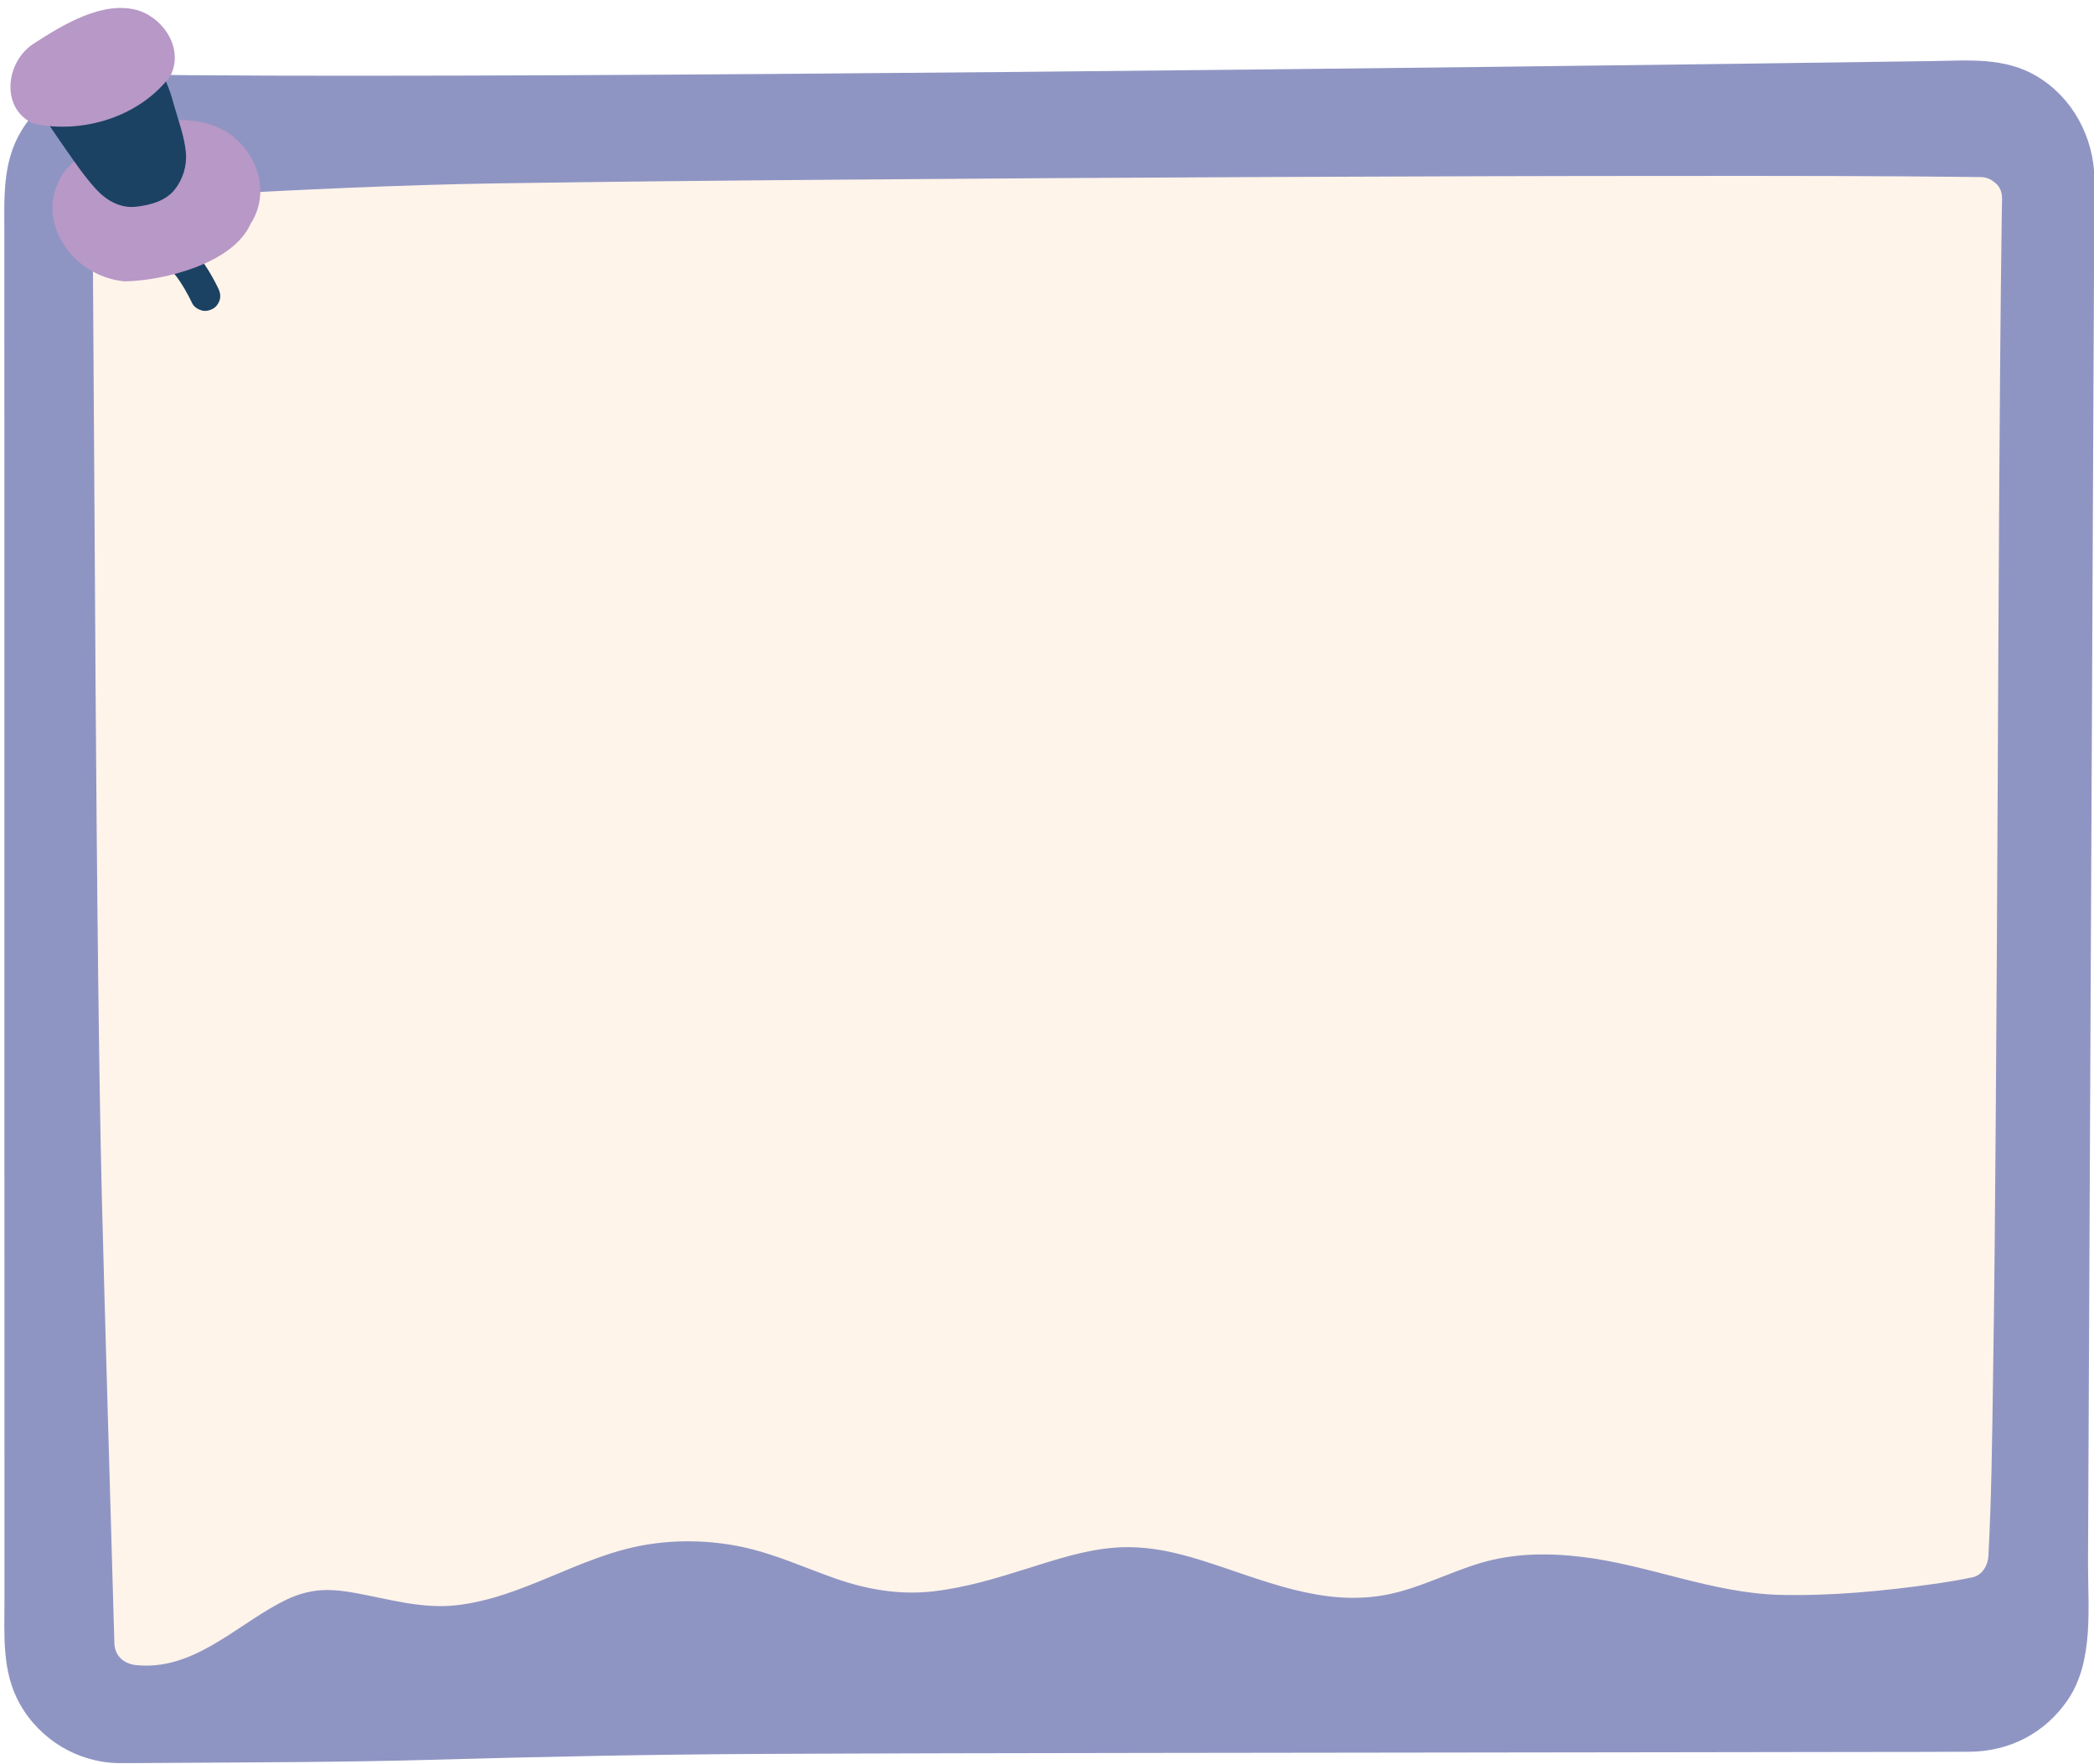
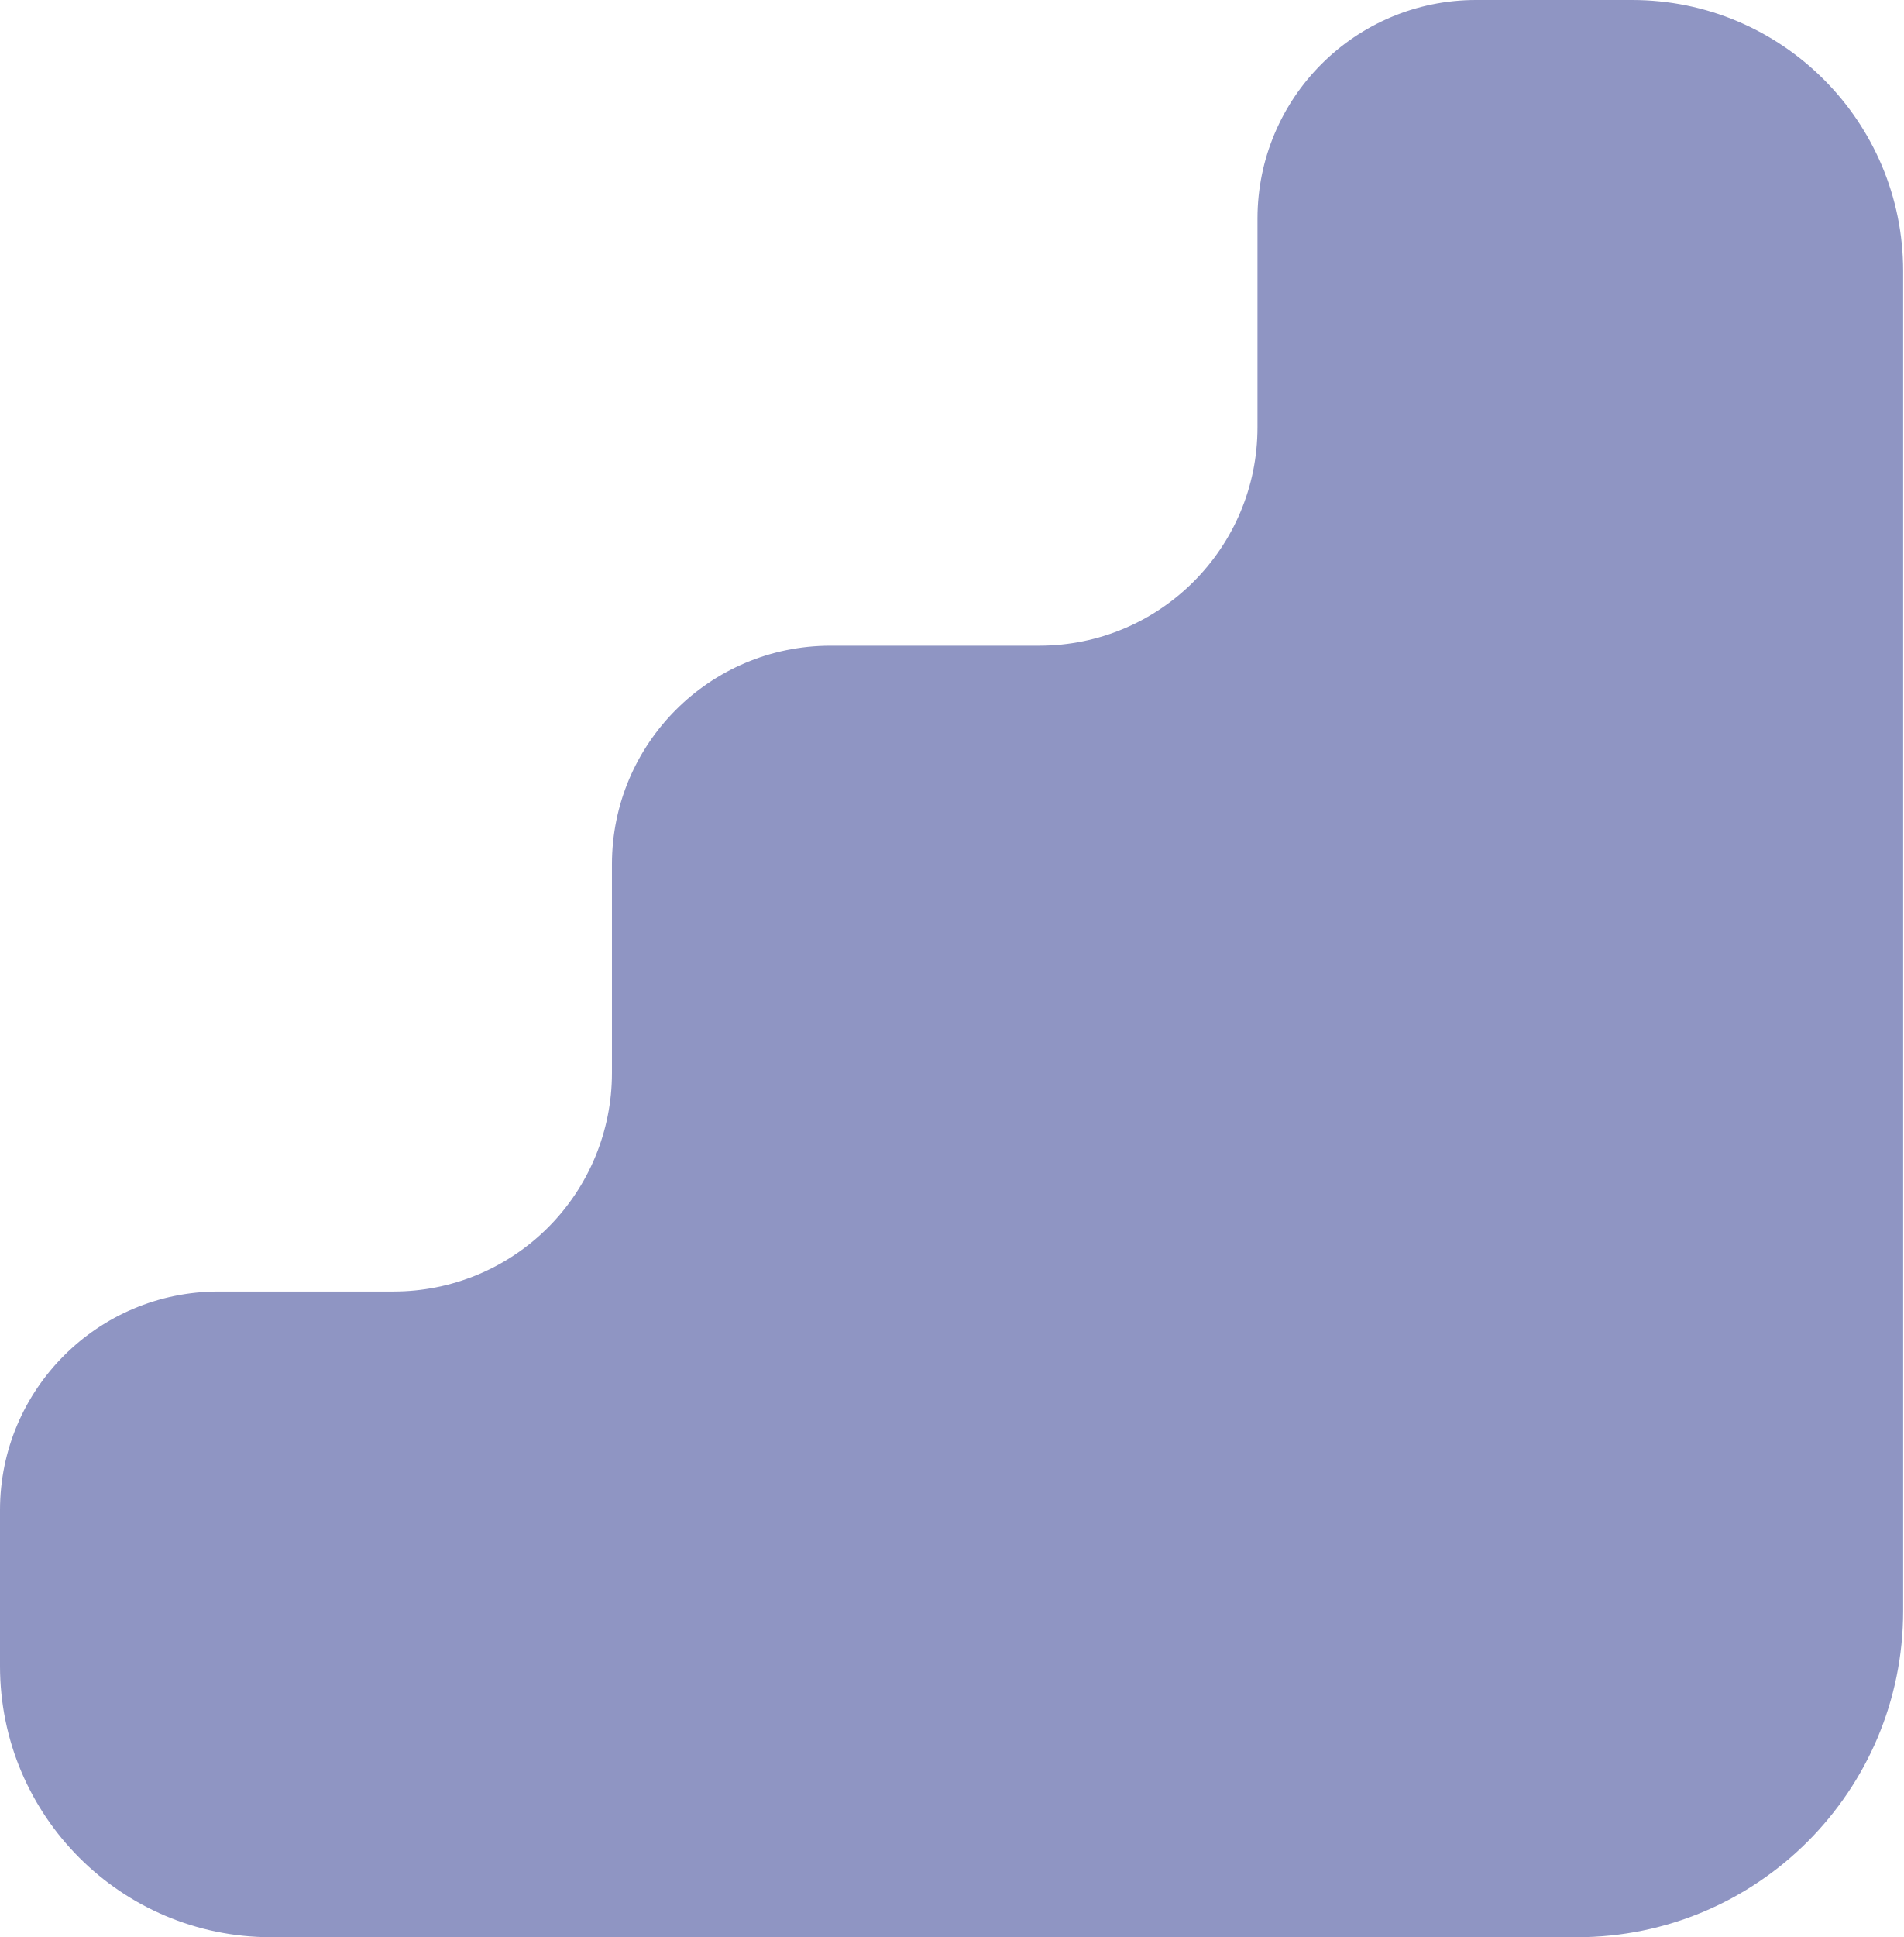
- <svg xmlns="http://www.w3.org/2000/svg" contentScriptType="text/ecmascript" fill="#000000" width="371" zoomAndPan="magnify" contentStyleType="text/css" viewBox="64.1 93.1 371.0 312.5" height="312.5" preserveAspectRatio="xMidYMid meet" version="1">
-   <g>
-     <g id="change1_1">
-       <path fill="#8f95c3" d="M425.09,106.68c-5.77-3.5-12.26-2.85-18.67-2.76c-12.06,0.17-24.1,0.34-36.16,0.5 c-27.71,0.36-55.42,0.7-83.13,0.99c-28.58,0.31-57.17,0.58-85.75,0.79c-24.95,0.18-49.9,0.32-74.85,0.32 c-9.75,0-19.51-0.02-29.27-0.1c-3.88-0.03-7.76-0.11-11.64-0.12c-7.21-0.02-13.95,3.68-17.76,10.02 c-3.38,5.61-2.99,11.91-2.99,18.23v16.61c0.01,12.73,0.01,25.45,0.01,38.18v87.87c0,27.47,0,54.94,0.01,82.42v17.01 c0,6.31-0.47,12.65,2.72,18.34c3.59,6.41,10.34,10.39,17.51,10.49c1.84,0.03,3.69-0.02,5.55-0.02c16.98-0.11,33.95-0.11,50.93-0.59 c18.76-0.53,37.5-0.91,56.28-1.01c23.26-0.11,46.53-0.15,69.79-0.18c28.45-0.05,56.9-0.07,85.35-0.11 c13.77-0.02,27.54-0.04,41.31-0.06c6.24-0.01,12.48,0,18.71-0.04c7.05-0.04,13.43-3.27,17.48-9.29c4.63-6.89,3.48-16.51,3.52-24.5 c0.06-13.51,0.12-27.02,0.19-40.53c0.09-18.81,0.18-37.61,0.26-56.42l0.28-60.22c0.08-17.3,0.16-34.6,0.24-51.9 c0.05-10.49,0.1-20.97,0.15-31.46c0.01-1.41,0.02-2.82,0.02-4.24v-0.09C435.07,117.41,431.33,110.46,425.09,106.68z" />
-     </g>
-     <g id="change2_1">
-       <path fill="#fff4ea" d="M418.81,128.32c-0.03,1.47-0.04,2.92-0.07,4.39c-0.21,15.17-0.32,30.34-0.42,45.5 c-0.11,18.4-0.21,36.81-0.29,55.21c-0.09,18.85-0.19,37.71-0.33,56.56c-0.11,16.04-0.25,32.08-0.5,48.12 c-0.15,10.25-0.27,20.5-0.81,30.74c-0.09,1.62-1.12,3.36-2.83,3.72c-2.29,0.47-4.59,0.86-6.9,1.18 c-8.92,1.26-18.06,2.13-27.08,1.93c-12.04-0.27-23.3-5.3-35.17-6.73c-6-0.73-12.1-0.67-17.93,1.06 c-5.64,1.66-10.91,4.52-16.73,5.64c-11.42,2.19-21.88-2.66-32.53-6.02c-5.12-1.62-10.25-2.74-15.65-2.32 c-5.35,0.41-10.57,2.16-15.66,3.76c-5.44,1.71-10.87,3.35-16.55,3.99c-5.87,0.67-11.64-0.33-17.18-2.26 c-5.52-1.93-10.82-4.4-16.56-5.61c-5.64-1.2-11.64-1.34-17.32-0.35c-11.61,2.01-21.53,9.33-33.3,10.67 c-6.16,0.7-12.08-1.11-18.07-2.19c-2.5-0.45-5.17-0.74-7.68-0.25c-2.23,0.42-3.87,1.14-5.72,2.12 c-8.06,4.33-15.42,11.94-25.31,10.93c-2.13-0.21-3.79-1.61-3.85-3.86c-0.09-3.08-0.17-6.15-0.27-9.23 c-0.65-23.07-1.35-46.14-1.94-69.2c-0.33-13.4-0.51-26.8-0.67-40.2c-0.2-16.66-0.33-33.3-0.45-49.96 c-0.11-16.03-0.21-32.06-0.3-48.08c-0.08-11.75-0.14-23.49-0.23-35.24c-0.03-2.18,1.78-3.74,3.85-3.86 c5.27-0.28,10.53-0.57,15.8-0.85c17.32-0.93,34.56-1.77,51.89-2.04c20.28-0.31,40.56-0.5,60.84-0.66 c25.36-0.21,50.72-0.36,76.06-0.47c24.55-0.11,49.1-0.19,73.65-0.19c17.45-0.01,34.91-0.01,52.36,0.2 c0.98,0.01,1.76,0.32,2.35,0.81C418.21,125.87,418.84,126.89,418.81,128.32z" />
-     </g>
-     <g>
-       <g id="change3_1">
-         <path fill="#1b4262" d="M97.43,136.48c2.28,2.18,3.96,4.87,5.33,7.69c0.32,0.65,0.47,1.33,0.27,2.05c-0.17,0.62-0.65,1.29-1.22,1.59 c-0.62,0.33-1.37,0.49-2.05,0.27c-0.63-0.2-1.29-0.61-1.59-1.22c-0.85-1.75-1.81-3.49-3-5.03c0.14,0.18,0.28,0.36,0.42,0.54 c-0.59-0.75-1.23-1.46-1.92-2.12c-1.01-0.96-1.04-2.81,0-3.77C94.75,135.48,96.36,135.45,97.43,136.48L97.43,136.48z" />
-       </g>
-       <g id="change4_1">
-         <path fill="#b798c7" d="M75.82,123.07c6.5-6.37,18.44-11.24,27.19-7.27c6.23,3.01,9.4,10.87,5.5,16.94 c-3.1,7-15.22,10.08-22.32,10.21C76.61,142.1,69.44,131.42,75.82,123.07z" />
-       </g>
-       <g id="change3_2">
-         <path fill="#1b4262" d="M71.34,110.65c0.19-1.27,0.79-2.43,1.76-3.31c0.99-0.91,2.19-1.46,3.39-2.04c2.36-1.13,4.78-2.57,7.37-3.08 c1.5-0.3,3.01-0.33,4.49,0.1c0.53,0.15,1.05,0.37,1.56,0.58c1.07,0.44,2.18,0.76,2.68,1.92c0.26,0.6,0.39,1.27,0.6,1.89 c0.22,0.63,0.49,1.25,0.74,1.88c0.46,1.15,0.78,2.36,1.12,3.55c0.75,2.6,1.72,5.23,1.98,7.94c0.22,2.35-0.51,4.78-1.98,6.61 c-1.65,2.07-4.37,2.76-6.89,3.04c-2.76,0.3-5.23-1.13-7.04-3.11c-1.99-2.17-3.69-4.66-5.38-7.08c-0.85-1.21-1.67-2.42-2.5-3.64 c-0.83-1.23-1.59-2.37-1.86-3.79c-0.08-0.24-0.11-0.5-0.1-0.78C71.26,111.1,71.28,110.87,71.34,110.65z" />
-       </g>
-       <g id="change4_2">
-         <path fill="#b798c7" d="M70.01,100.87c5.13-3.33,12.4-7.82,18.65-5.9c4.65,1.52,8.02,6.97,5.6,11.63 c-5.48,7.23-15.47,10.25-24.18,8.43C64.13,112.38,65.06,104.11,70.01,100.87z" />
-       </g>
+ <svg xmlns="http://www.w3.org/2000/svg" contentScriptType="text/ecmascript" fill="#000000" width="173.3" zoomAndPan="magnify" contentStyleType="text/css" viewBox="-0.0 0.0 173.3 176.3" height="176.3" preserveAspectRatio="xMidYMid meet" version="1">
+   <g data-name="Layer 2">
+     <g id="change1_1" data-name="Layer 1">
+       <path fill="#8f95c3" d="M114.48,19.89v19A19.88,19.88,0,0,1,94.59,58.77h-19A19.9,19.9,0,0,0,55.71,78.66v19a19.88,19.88,0,0,1-19.89,19.89H19.89A19.9,19.9,0,0,0,0,137.44v14.2a24.68,24.68,0,0,0,24.67,24.68H143.56a29.7,29.7,0,0,0,29.7-29.7V24.67A24.68,24.68,0,0,0,148.58,0H134.37A19.9,19.9,0,0,0,114.48,19.89Z" />
    </g>
  </g>
</svg>
